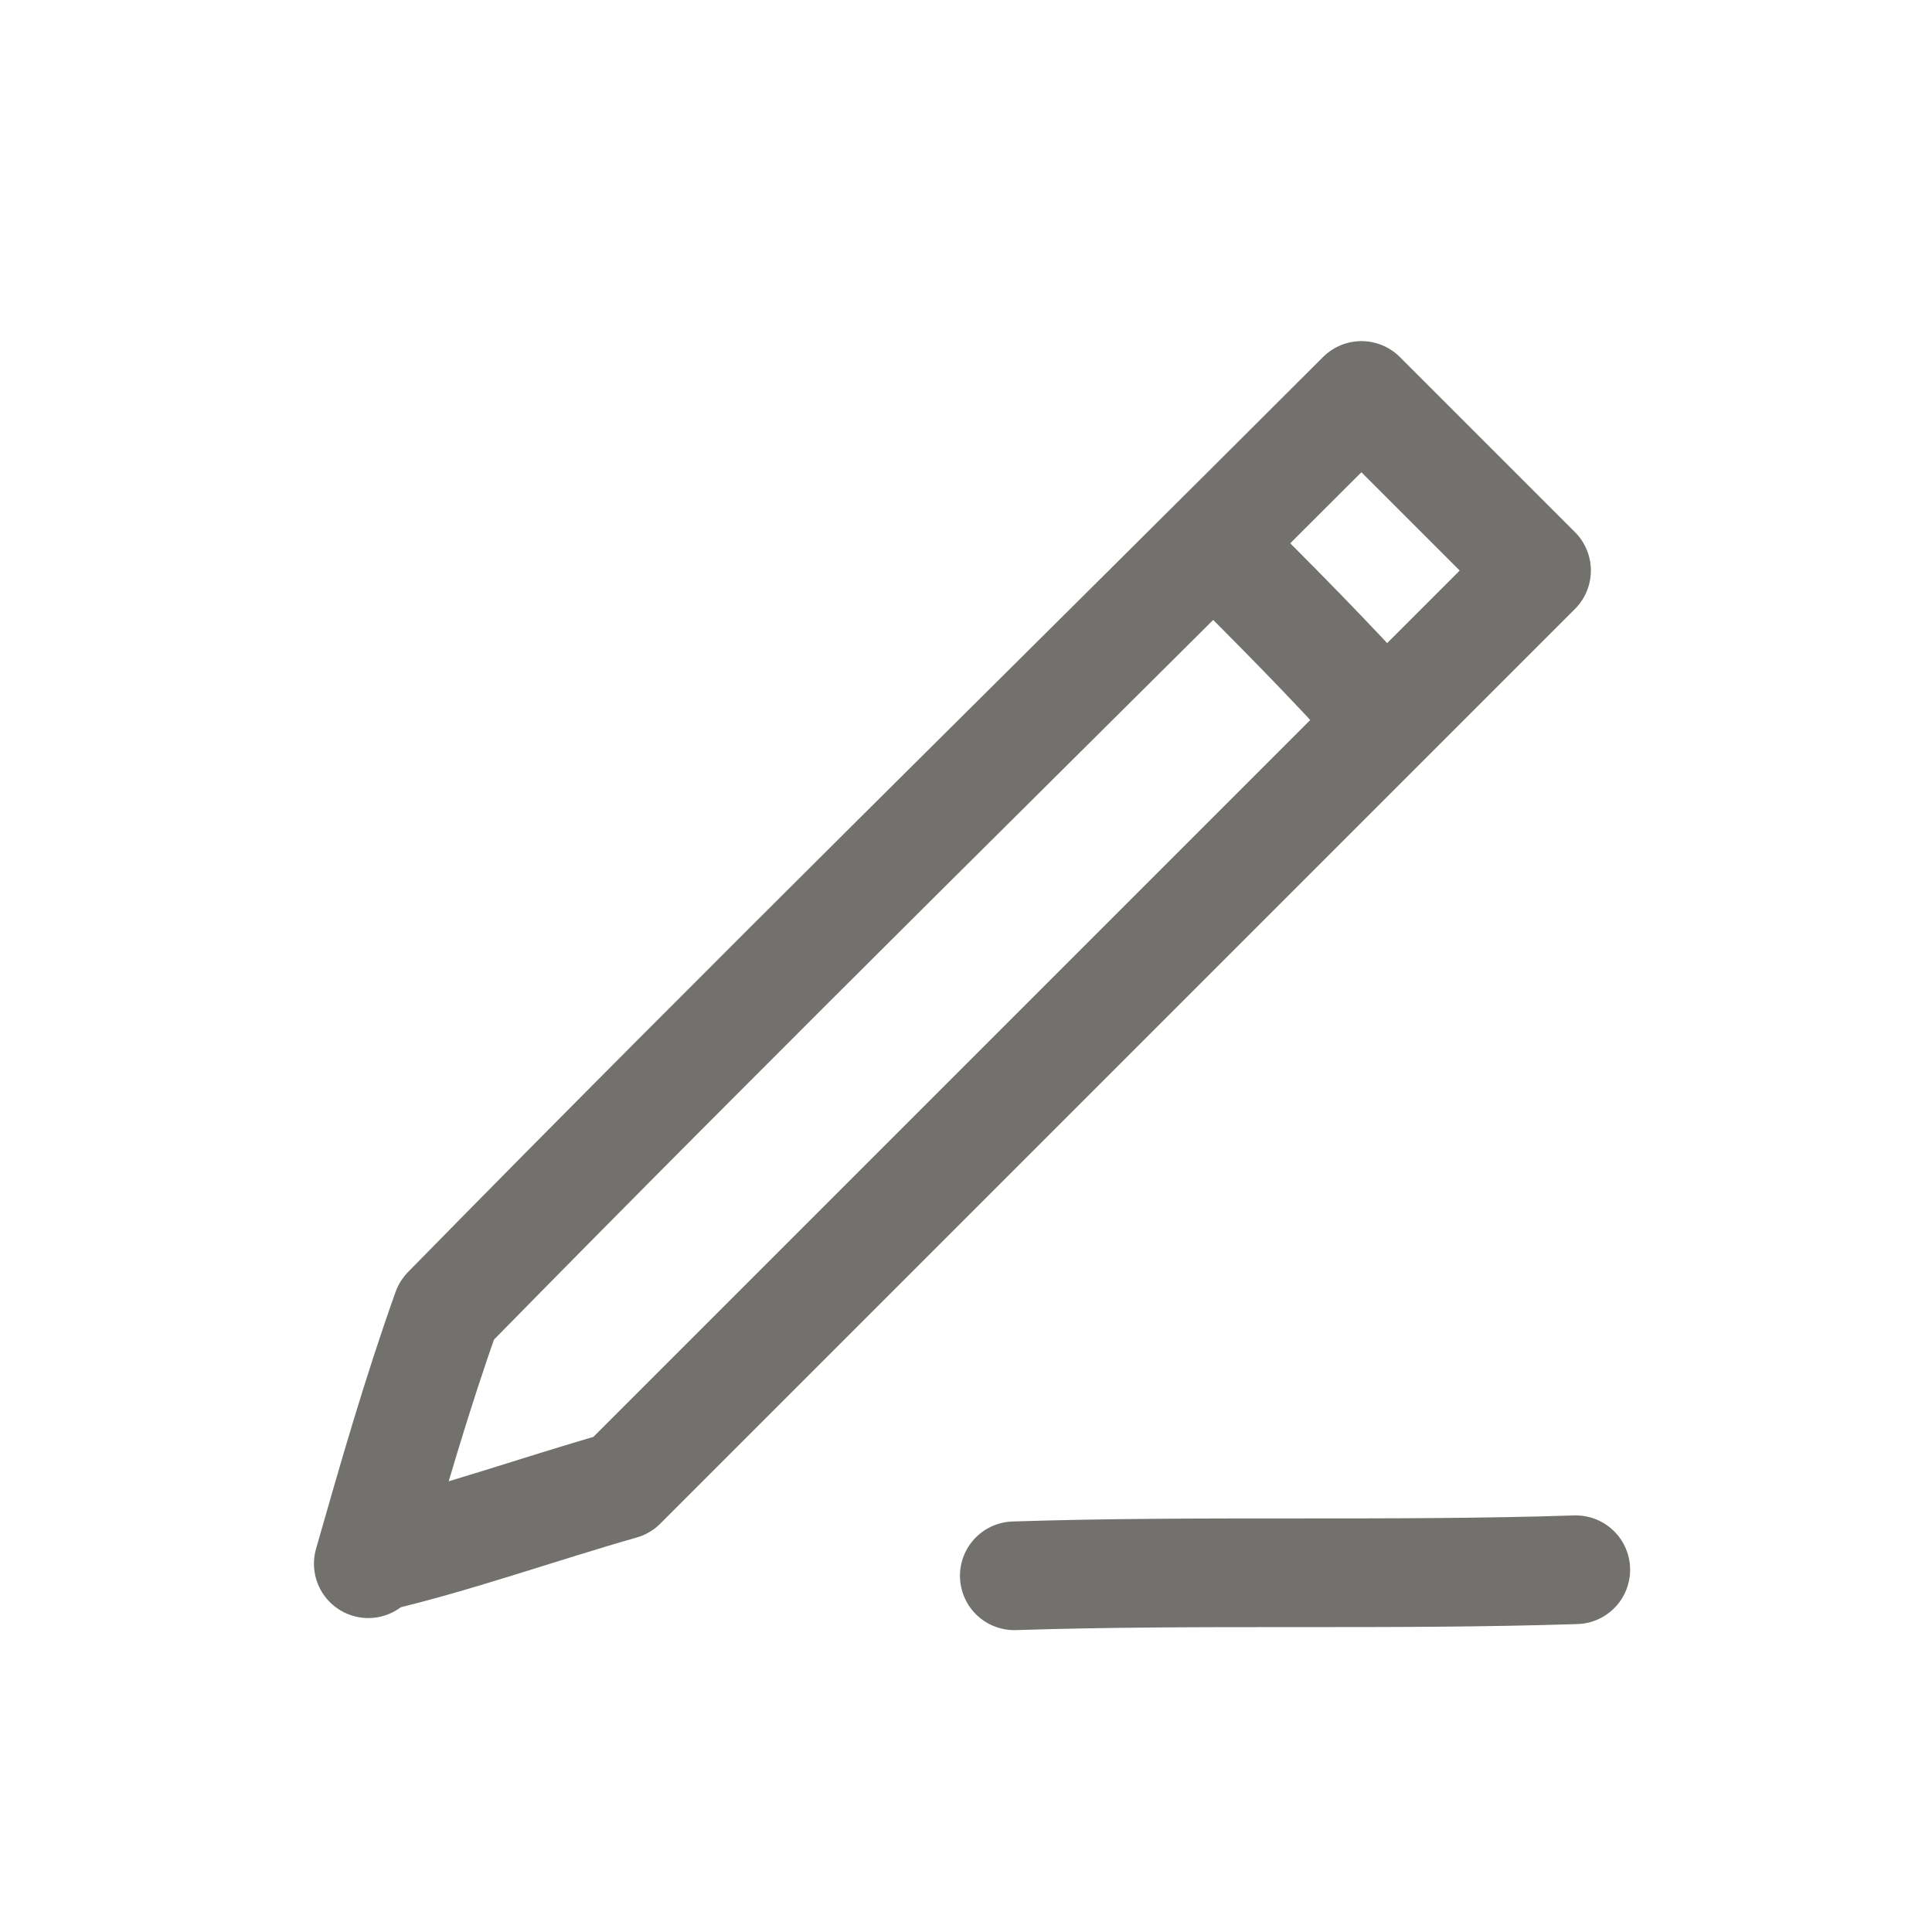
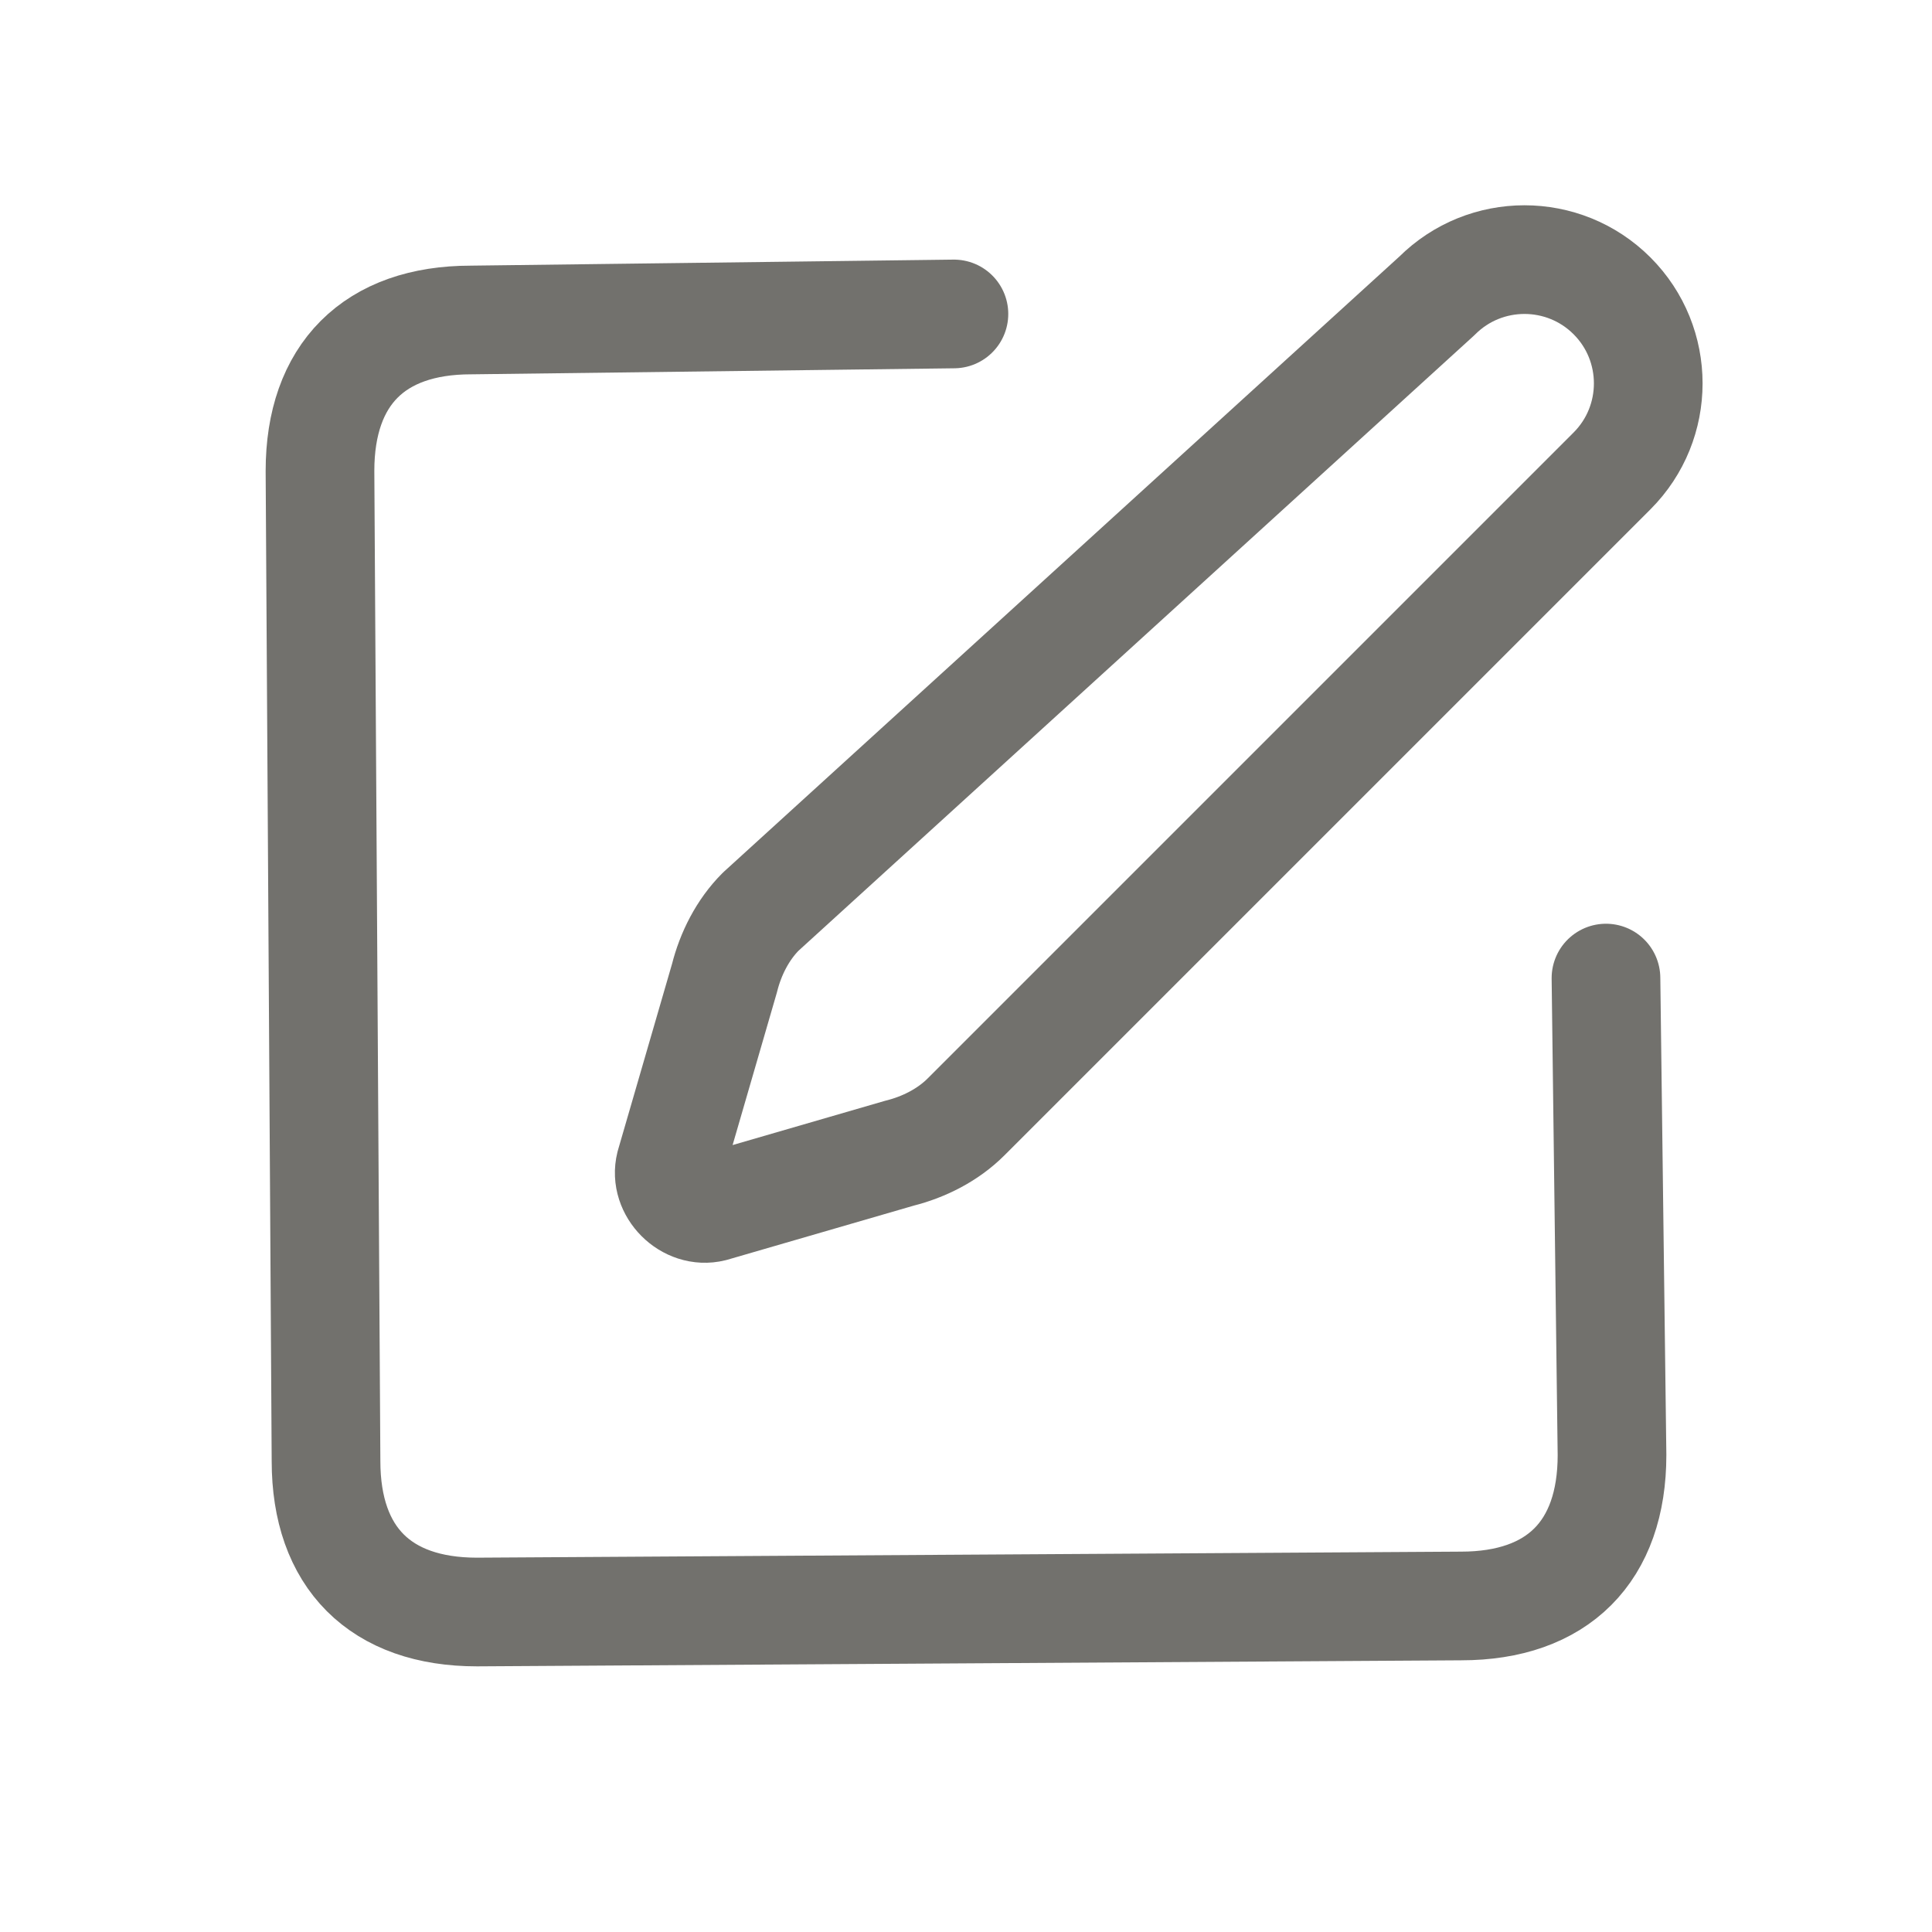
<svg xmlns="http://www.w3.org/2000/svg" viewBox="0 0 64 64" fill="none" stroke="#72716d" stroke-width="3.4" stroke-linecap="round" stroke-linejoin="round">
  <g>
    <g stroke-width="3.6">
-       <path d="M12.2 51.8C13 49 13.8 46.2 14.8 43.4 24.8 33.2 35 23.2 45.1 13.1 47 15 49 17 50.9 18.9 40.8 29 30.6 39.2 20.6 49.2 17.8 50 15 51 12.4 51.6" />
-       <path d="M40.4 18.2C42.2 20 44 21.8 45.8 23.8M33.6 52.2C39.8 52 46 52.2 52.2 52" />
+       <path d="M31.6 10.4 15.6 10.6C12.4 10.6 10.6 12.4 10.6 15.6L10.8 48.4C10.8 51.6 12.6 53.4 15.8 53.4L48.4 53.2C51.6 53.2 53.4 51.4 53.4 48.2L53.2 32.4" />
+       <path d="M47.6 9.8C49.2 8.2 51.8 8.2 53.4 9.8 55 11.4 55 14 53.4 15.6L32 37C31.4 37.6 30.6 38 29.8 38.2L23.6 40C22.8 40.2 22 39.4 22.2 38.6L24 32.4C24.2 31.6 24.6 30.8 25.2 30.2Z" />
    </g>
  </g>
</svg>
